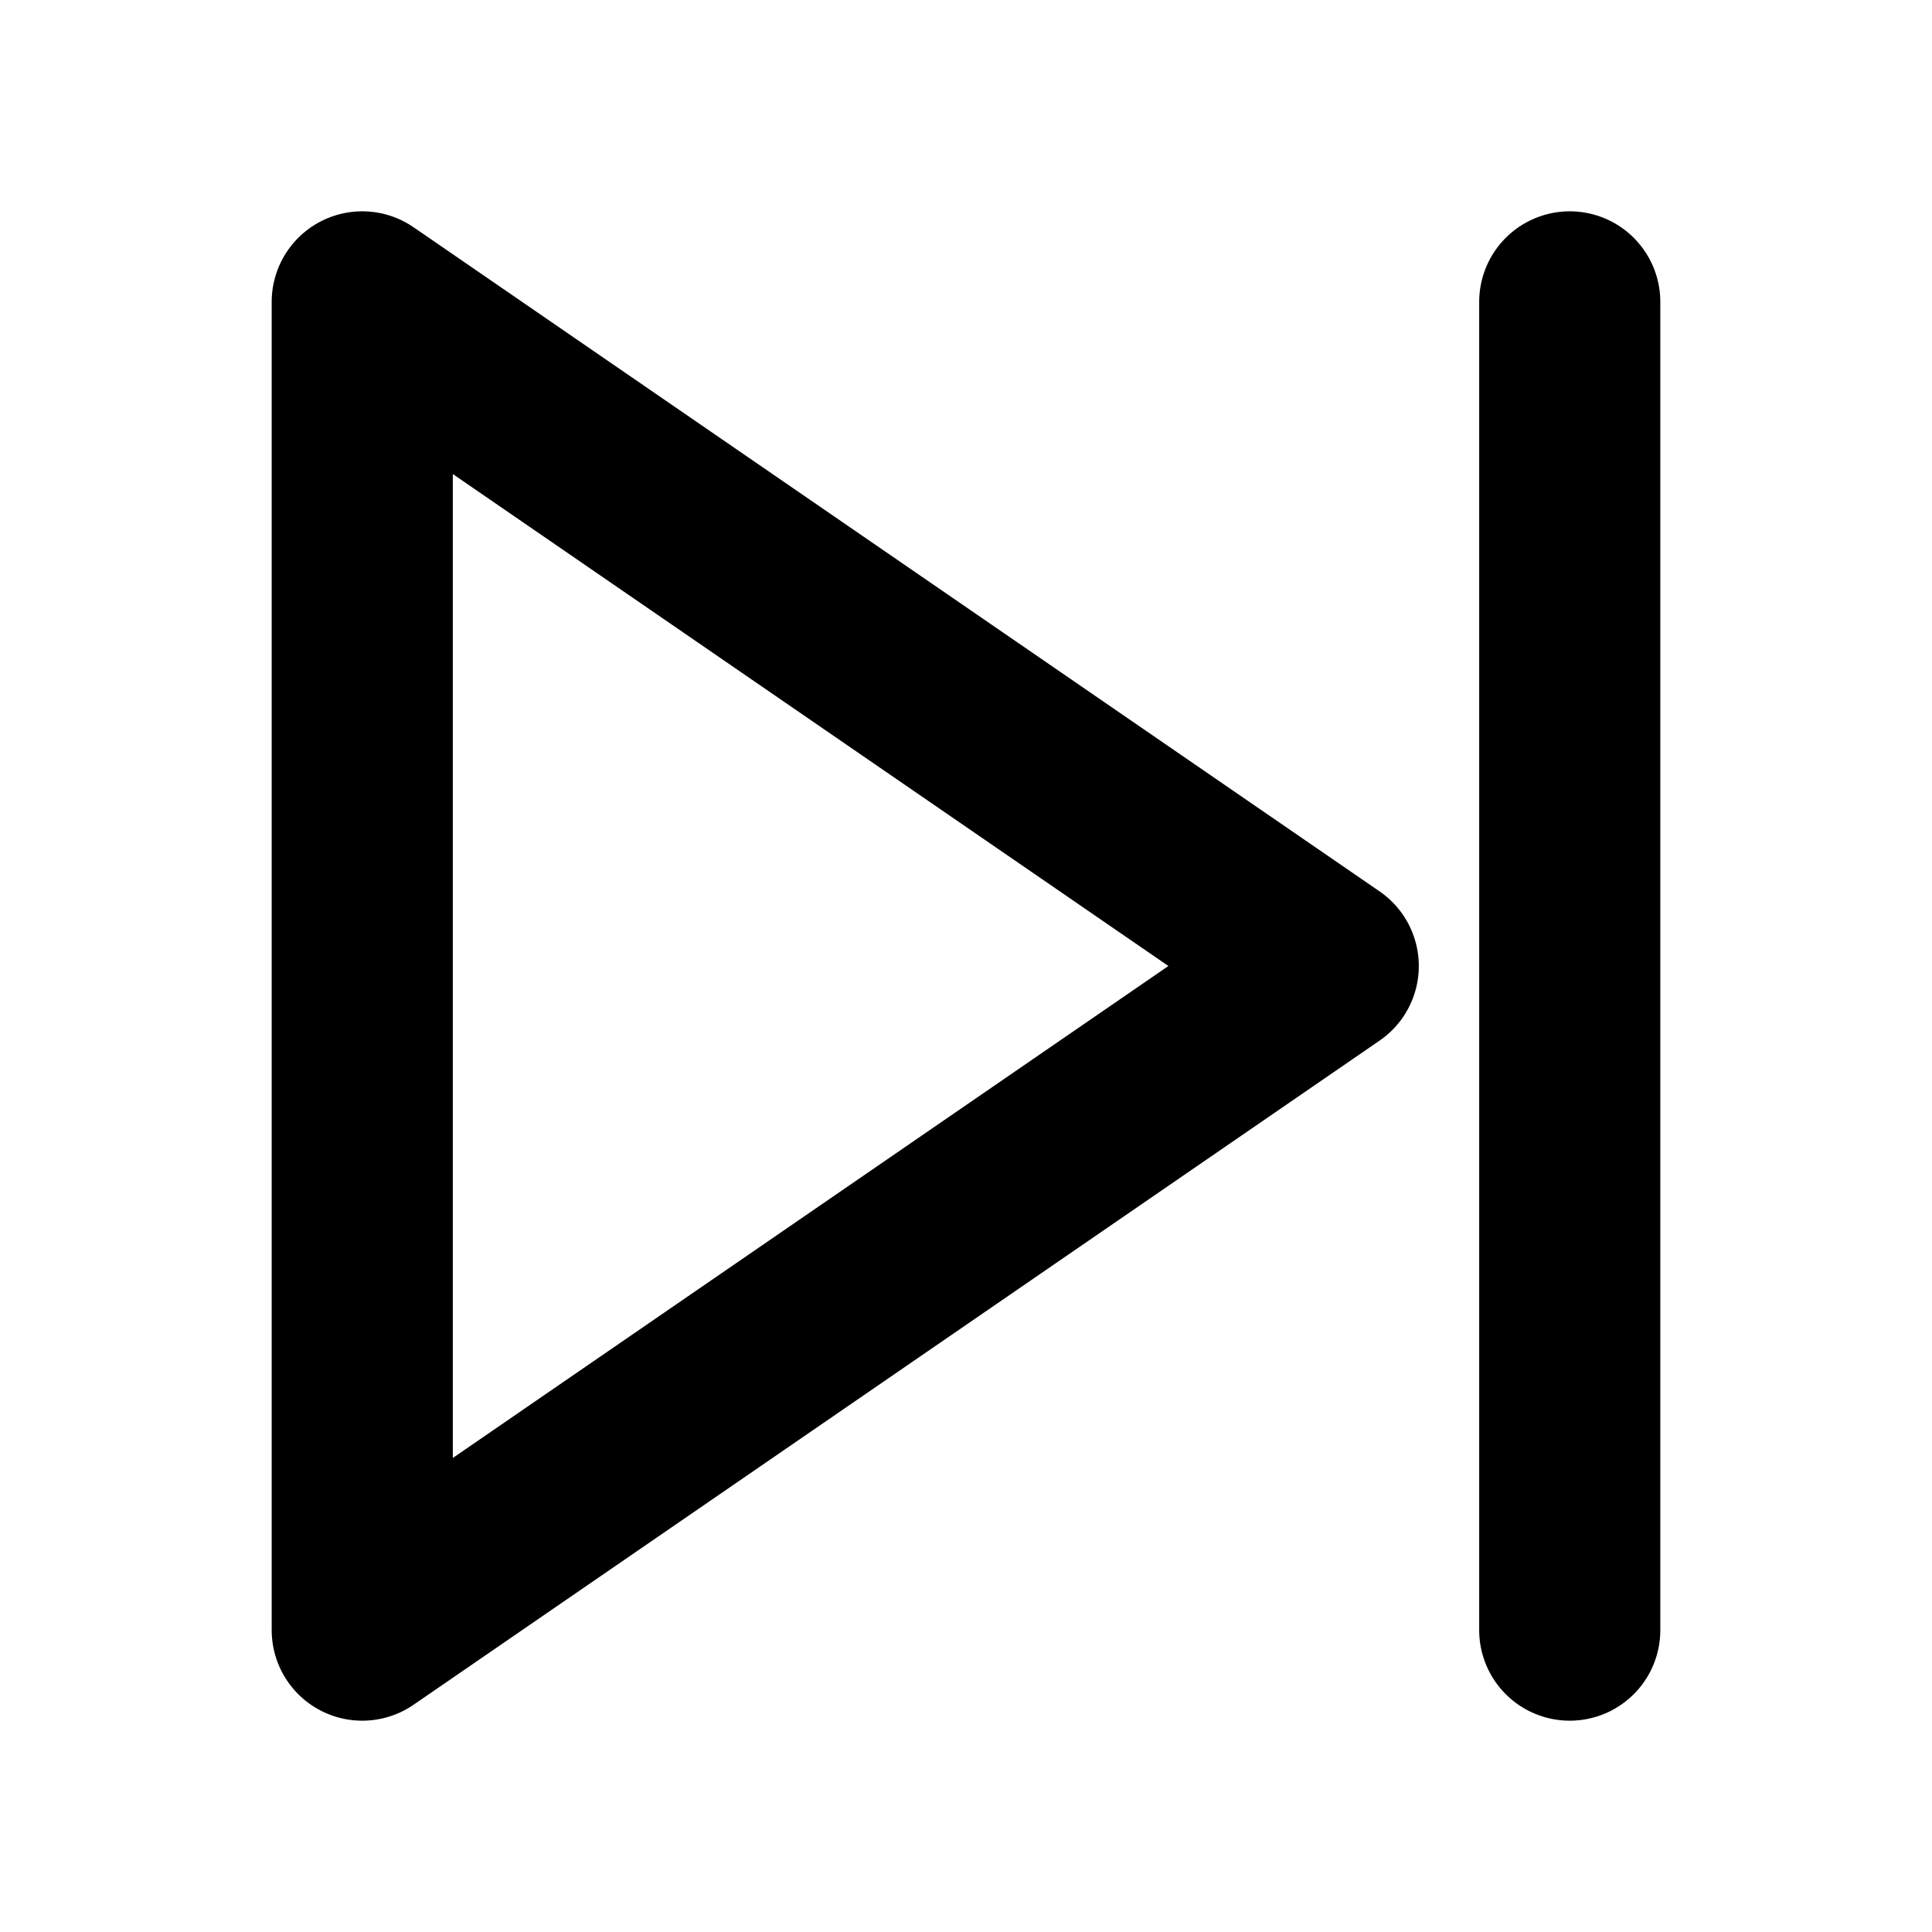
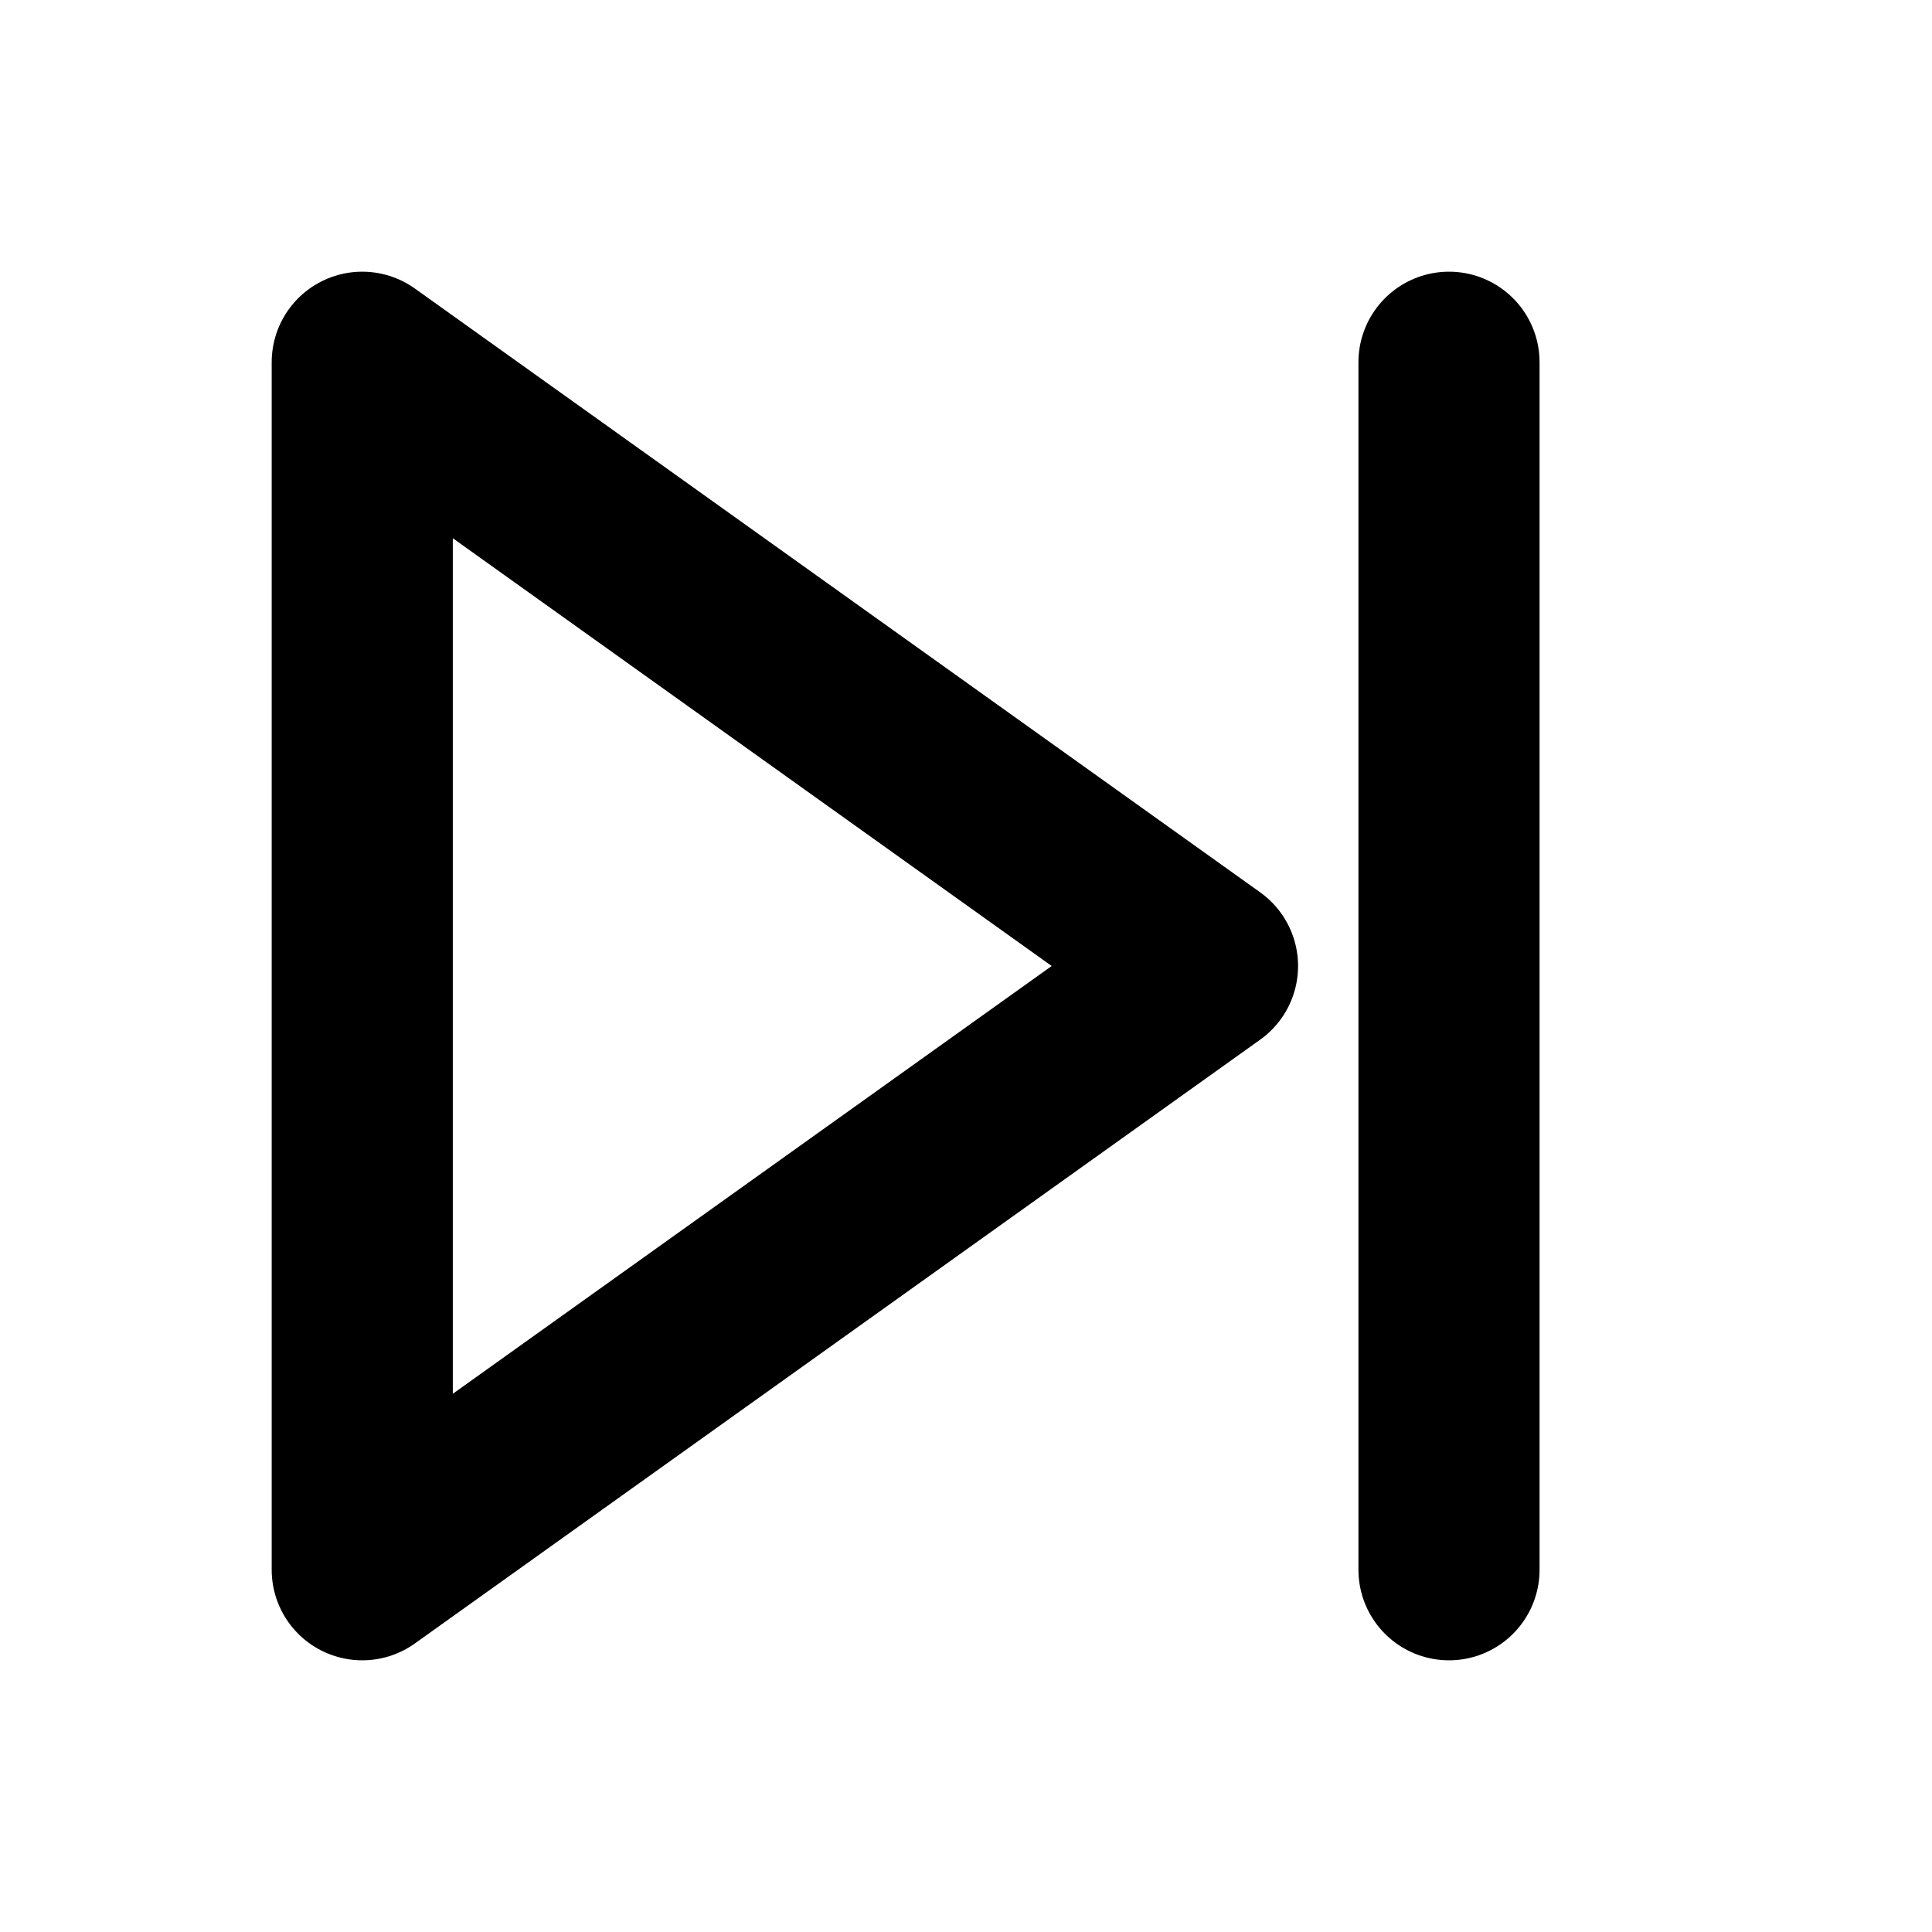
<svg xmlns="http://www.w3.org/2000/svg" width="16" height="16" viewBox="0 0 16 16">
-   <path d="M13 2.5 V13.5 M3 2.5 L11 8 L3 13.5 Z" fill="none" stroke="currentColor" stroke-width="1.5" stroke-linecap="round" stroke-linejoin="round" />
+   <path d="M12 3 V13 M3 3 L10 8 L3 13 Z" fill="none" stroke="currentColor" stroke-width="1.5" stroke-linecap="round" stroke-linejoin="round" />
</svg>
